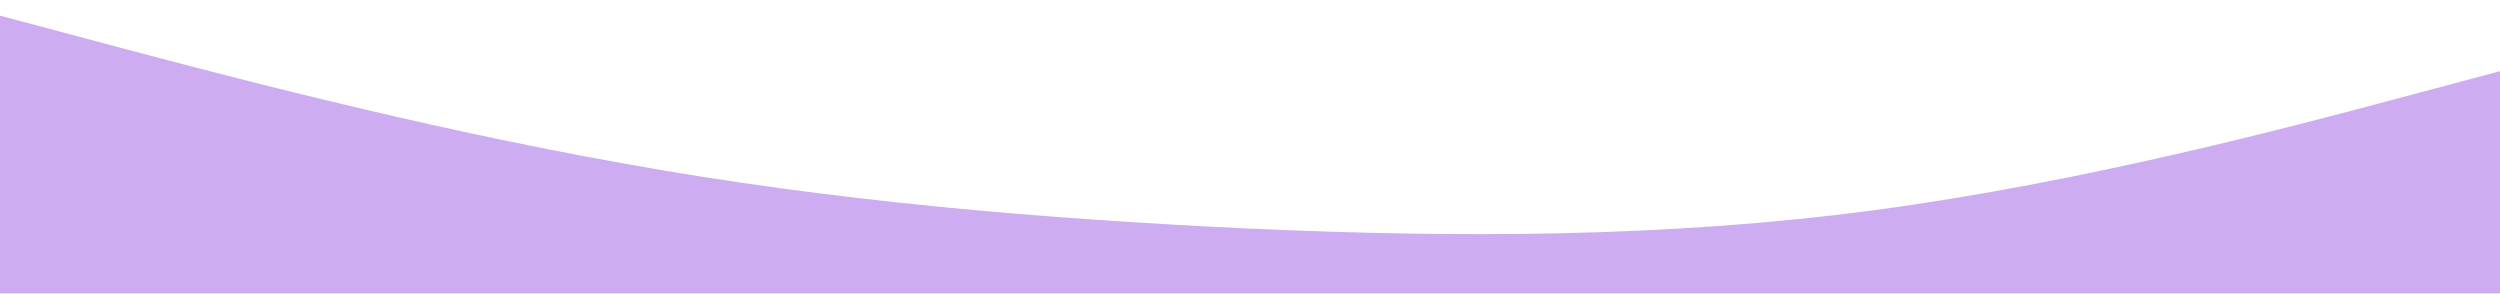
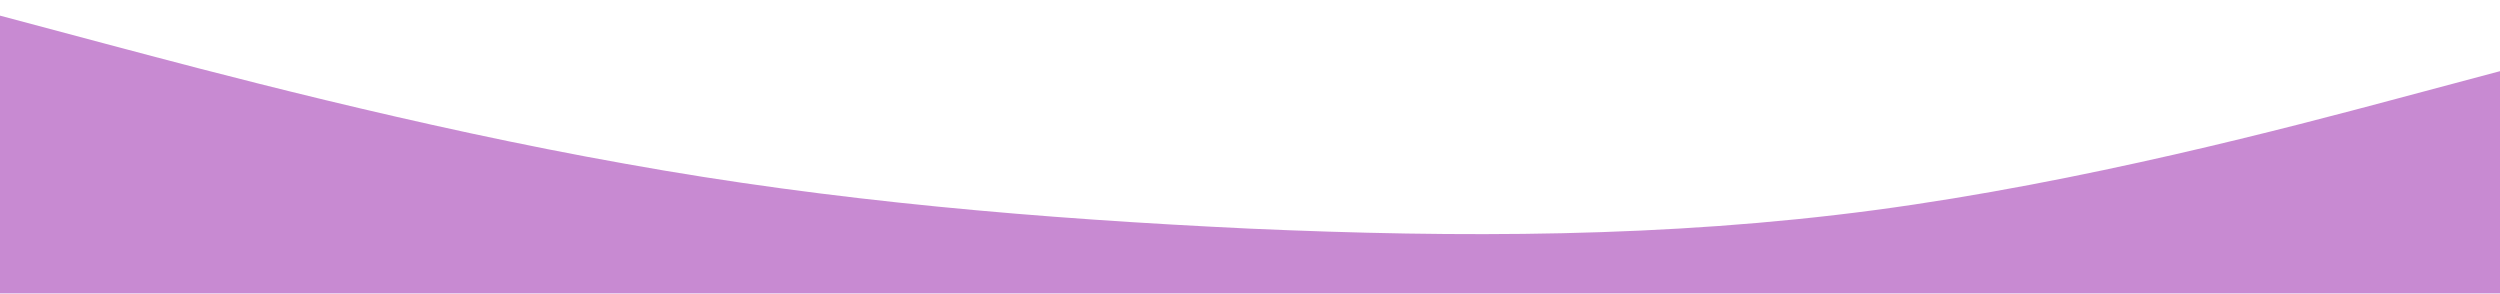
<svg xmlns="http://www.w3.org/2000/svg" width="1440" height="169" viewBox="0 0 1440 169" fill="none">
-   <path d="M0 9L60 25C120 41 240 73 360 94.3C480 116 600 126 720 131.7C840 137 960 137 1080 121C1200 105 1320 73 1380 57L1440 41V169H1380C1320 169 1200 169 1080 169C960 169 840 169 720 169C600 169 480 169 360 169C240 169 120 169 60 169H0V9Z" fill="#CDACF1" />
+   <path d="M0 9L60 25C120 41 240 73 360 94.3C480 116 600 126 720 131.7C840 137 960 137 1080 121C1200 105 1320 73 1380 57L1440 41V169H1380C1320 169 1200 169 1080 169C960 169 840 169 720 169C600 169 480 169 360 169C240 169 120 169 60 169H0V9Z" fill="#c88ad2" />
</svg>
